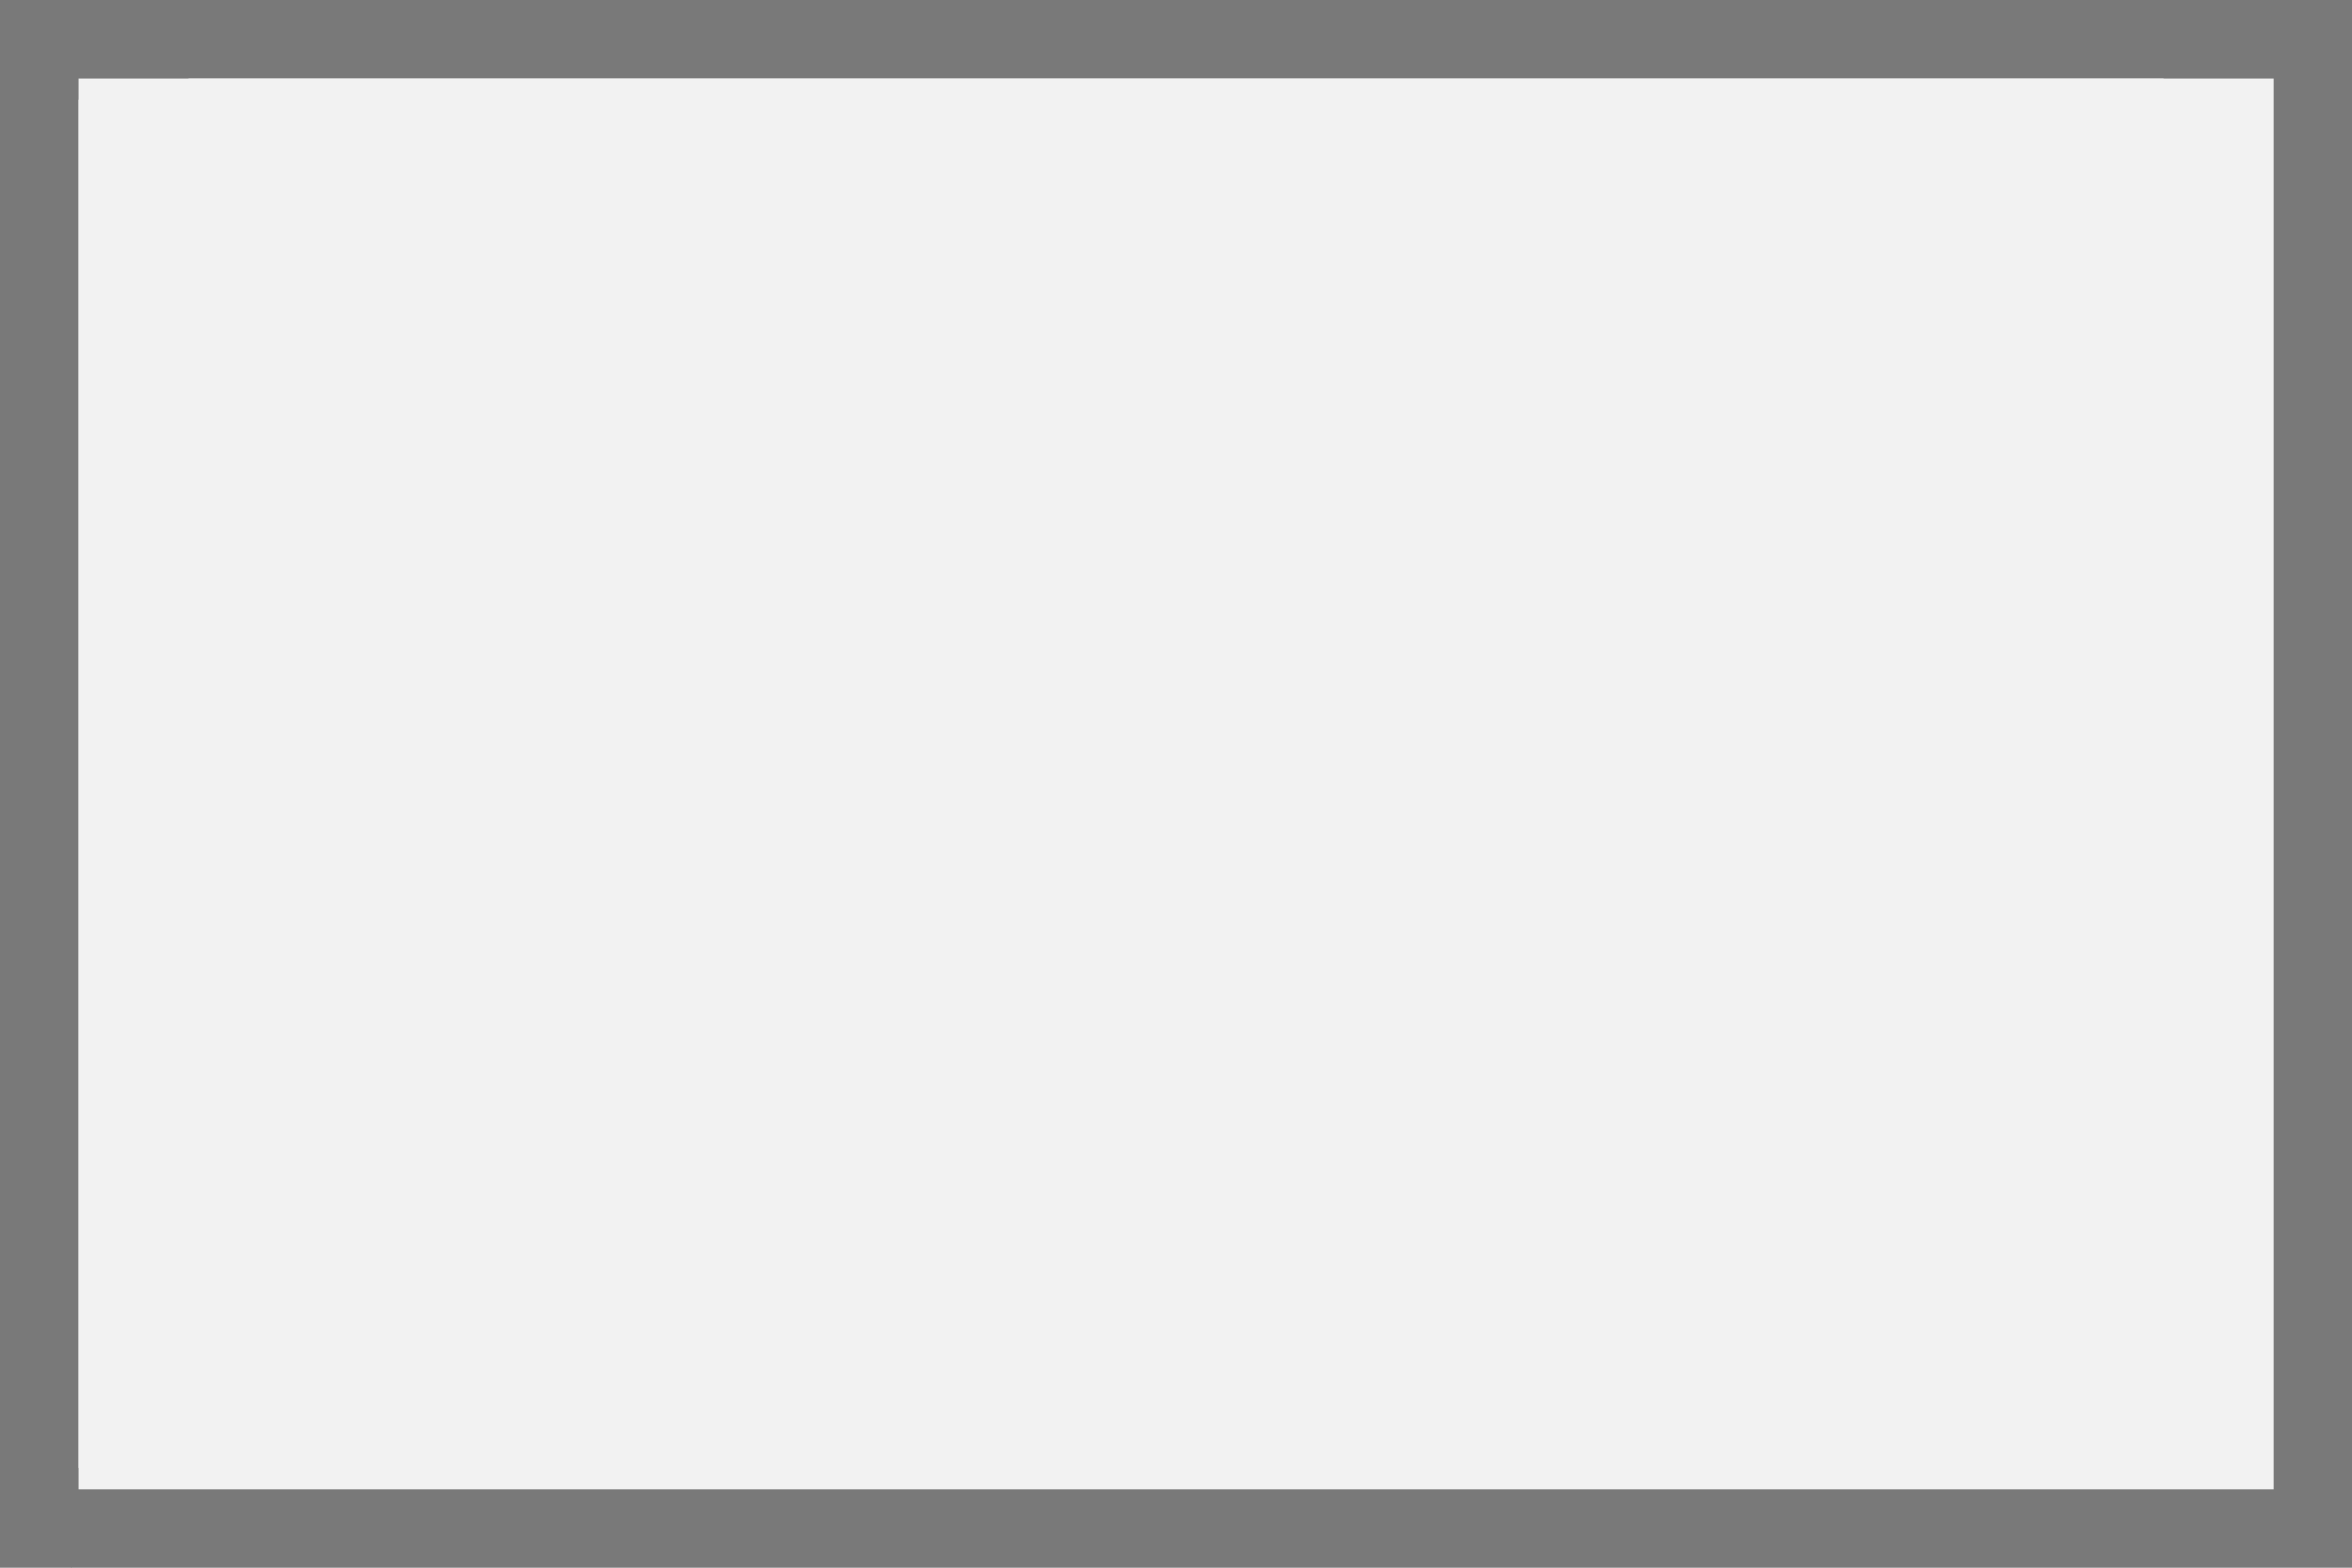
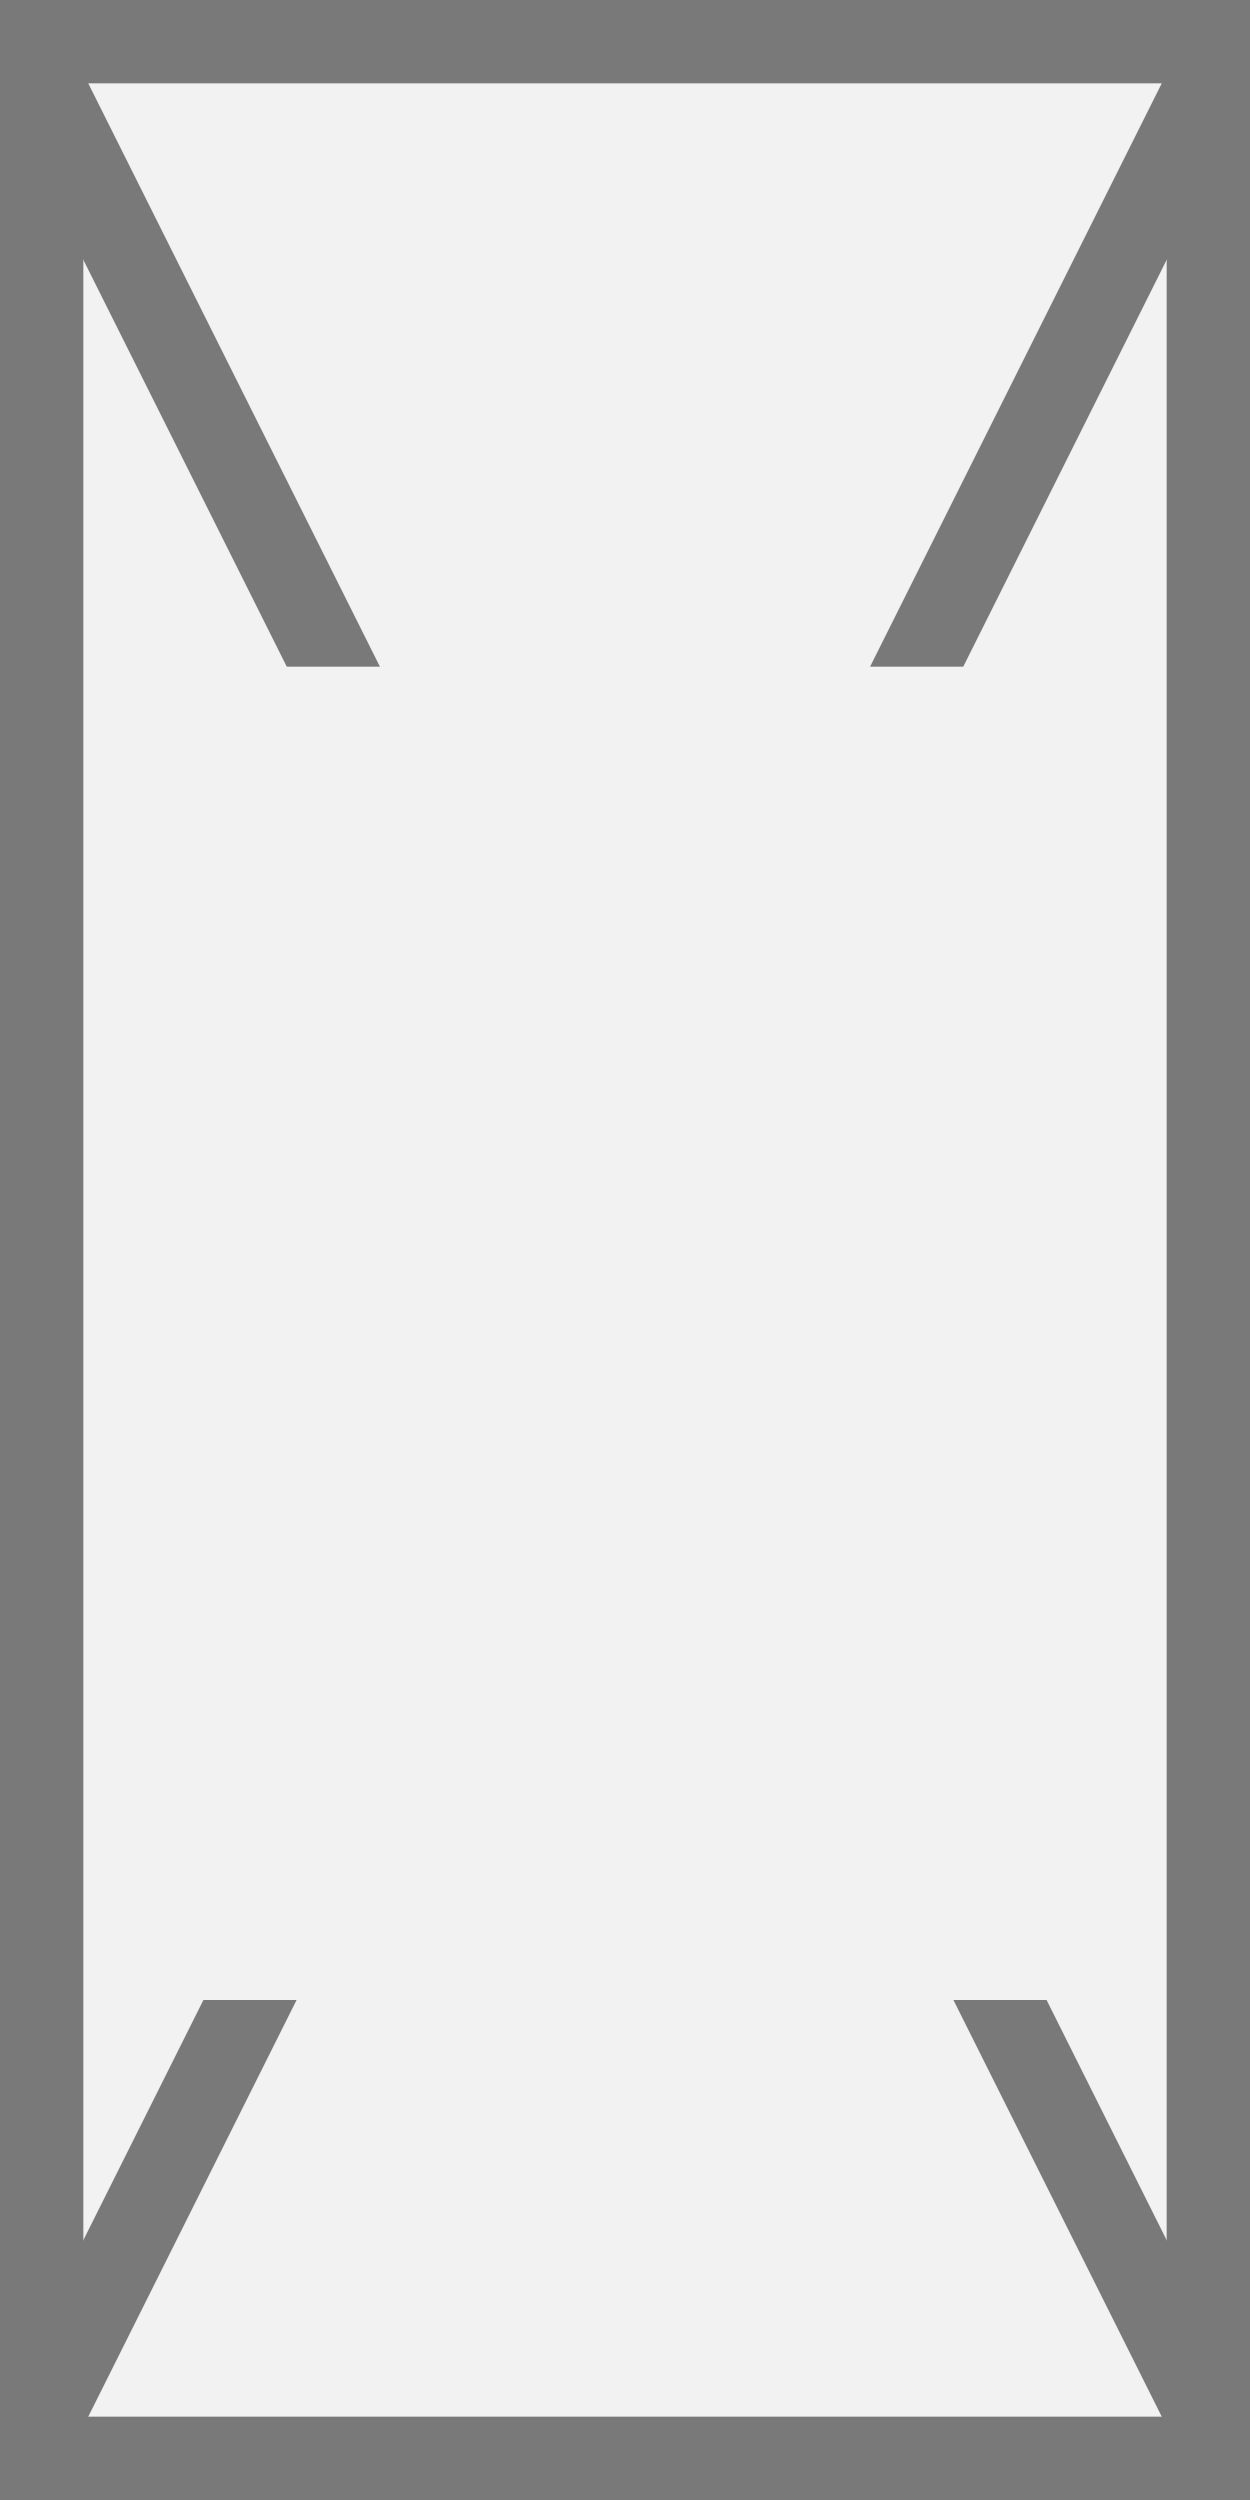
- <svg xmlns="http://www.w3.org/2000/svg" version="1.1" width="30px" height="20px">
+ <svg xmlns="http://www.w3.org/2000/svg" version="1.1" width="15px" height="30px">
  <defs>
-     <mask fill="white" id="clip1073">
-       <path d="M 258 344  L 288 344  L 288 363  L 258 363  Z M 257 343  L 287 343  L 287 363  L 257 363  Z " fill-rule="evenodd" />
+     <mask fill="white" id="clip636">
+       <path d="M 468 9  L 483 9  L 483 25  L 468 25  Z M 467 1  L 482 1  L 482 31  L 467 31  Z " fill-rule="evenodd" />
    </mask>
  </defs>
-   <g transform="matrix(1 0 0 1 -257 -343 )">
-     <path d="M 257.5 343.5  L 286.5 343.5  L 286.5 362.5  L 257.5 362.5  L 257.5 343.5  Z " fill-rule="nonzero" fill="#f2f2f2" stroke="none" />
-     <path d="M 257.5 343.5  L 286.5 343.5  L 286.5 362.5  L 257.5 362.5  L 257.5 343.5  Z " stroke-width="1" stroke="#797979" fill="none" />
-     <path d="M 257.624 343.416  L 286.376 362.584  M 286.376 343.416  L 257.624 362.584  " stroke-width="1" stroke="#797979" fill="none" mask="url(#clip1073)" />
+   <g transform="matrix(1 0 0 1 -467 -1 )">
+     <path d="M 467.5 1.5  L 481.5 1.5  L 481.5 30.5  L 467.5 30.5  L 467.5 1.5  Z " fill-rule="nonzero" fill="#f2f2f2" stroke="none" />
+     <path d="M 467.5 1.5  L 481.5 1.5  L 481.5 30.5  L 467.5 30.5  L 467.5 1.5  Z " stroke-width="1" stroke="#797979" fill="none" />
+     <path d="M 467.447 1.894  L 481.553 30.106  M 481.553 1.894  L 467.447 30.106  " stroke-width="1" stroke="#797979" fill="none" mask="url(#clip636)" />
  </g>
</svg>
